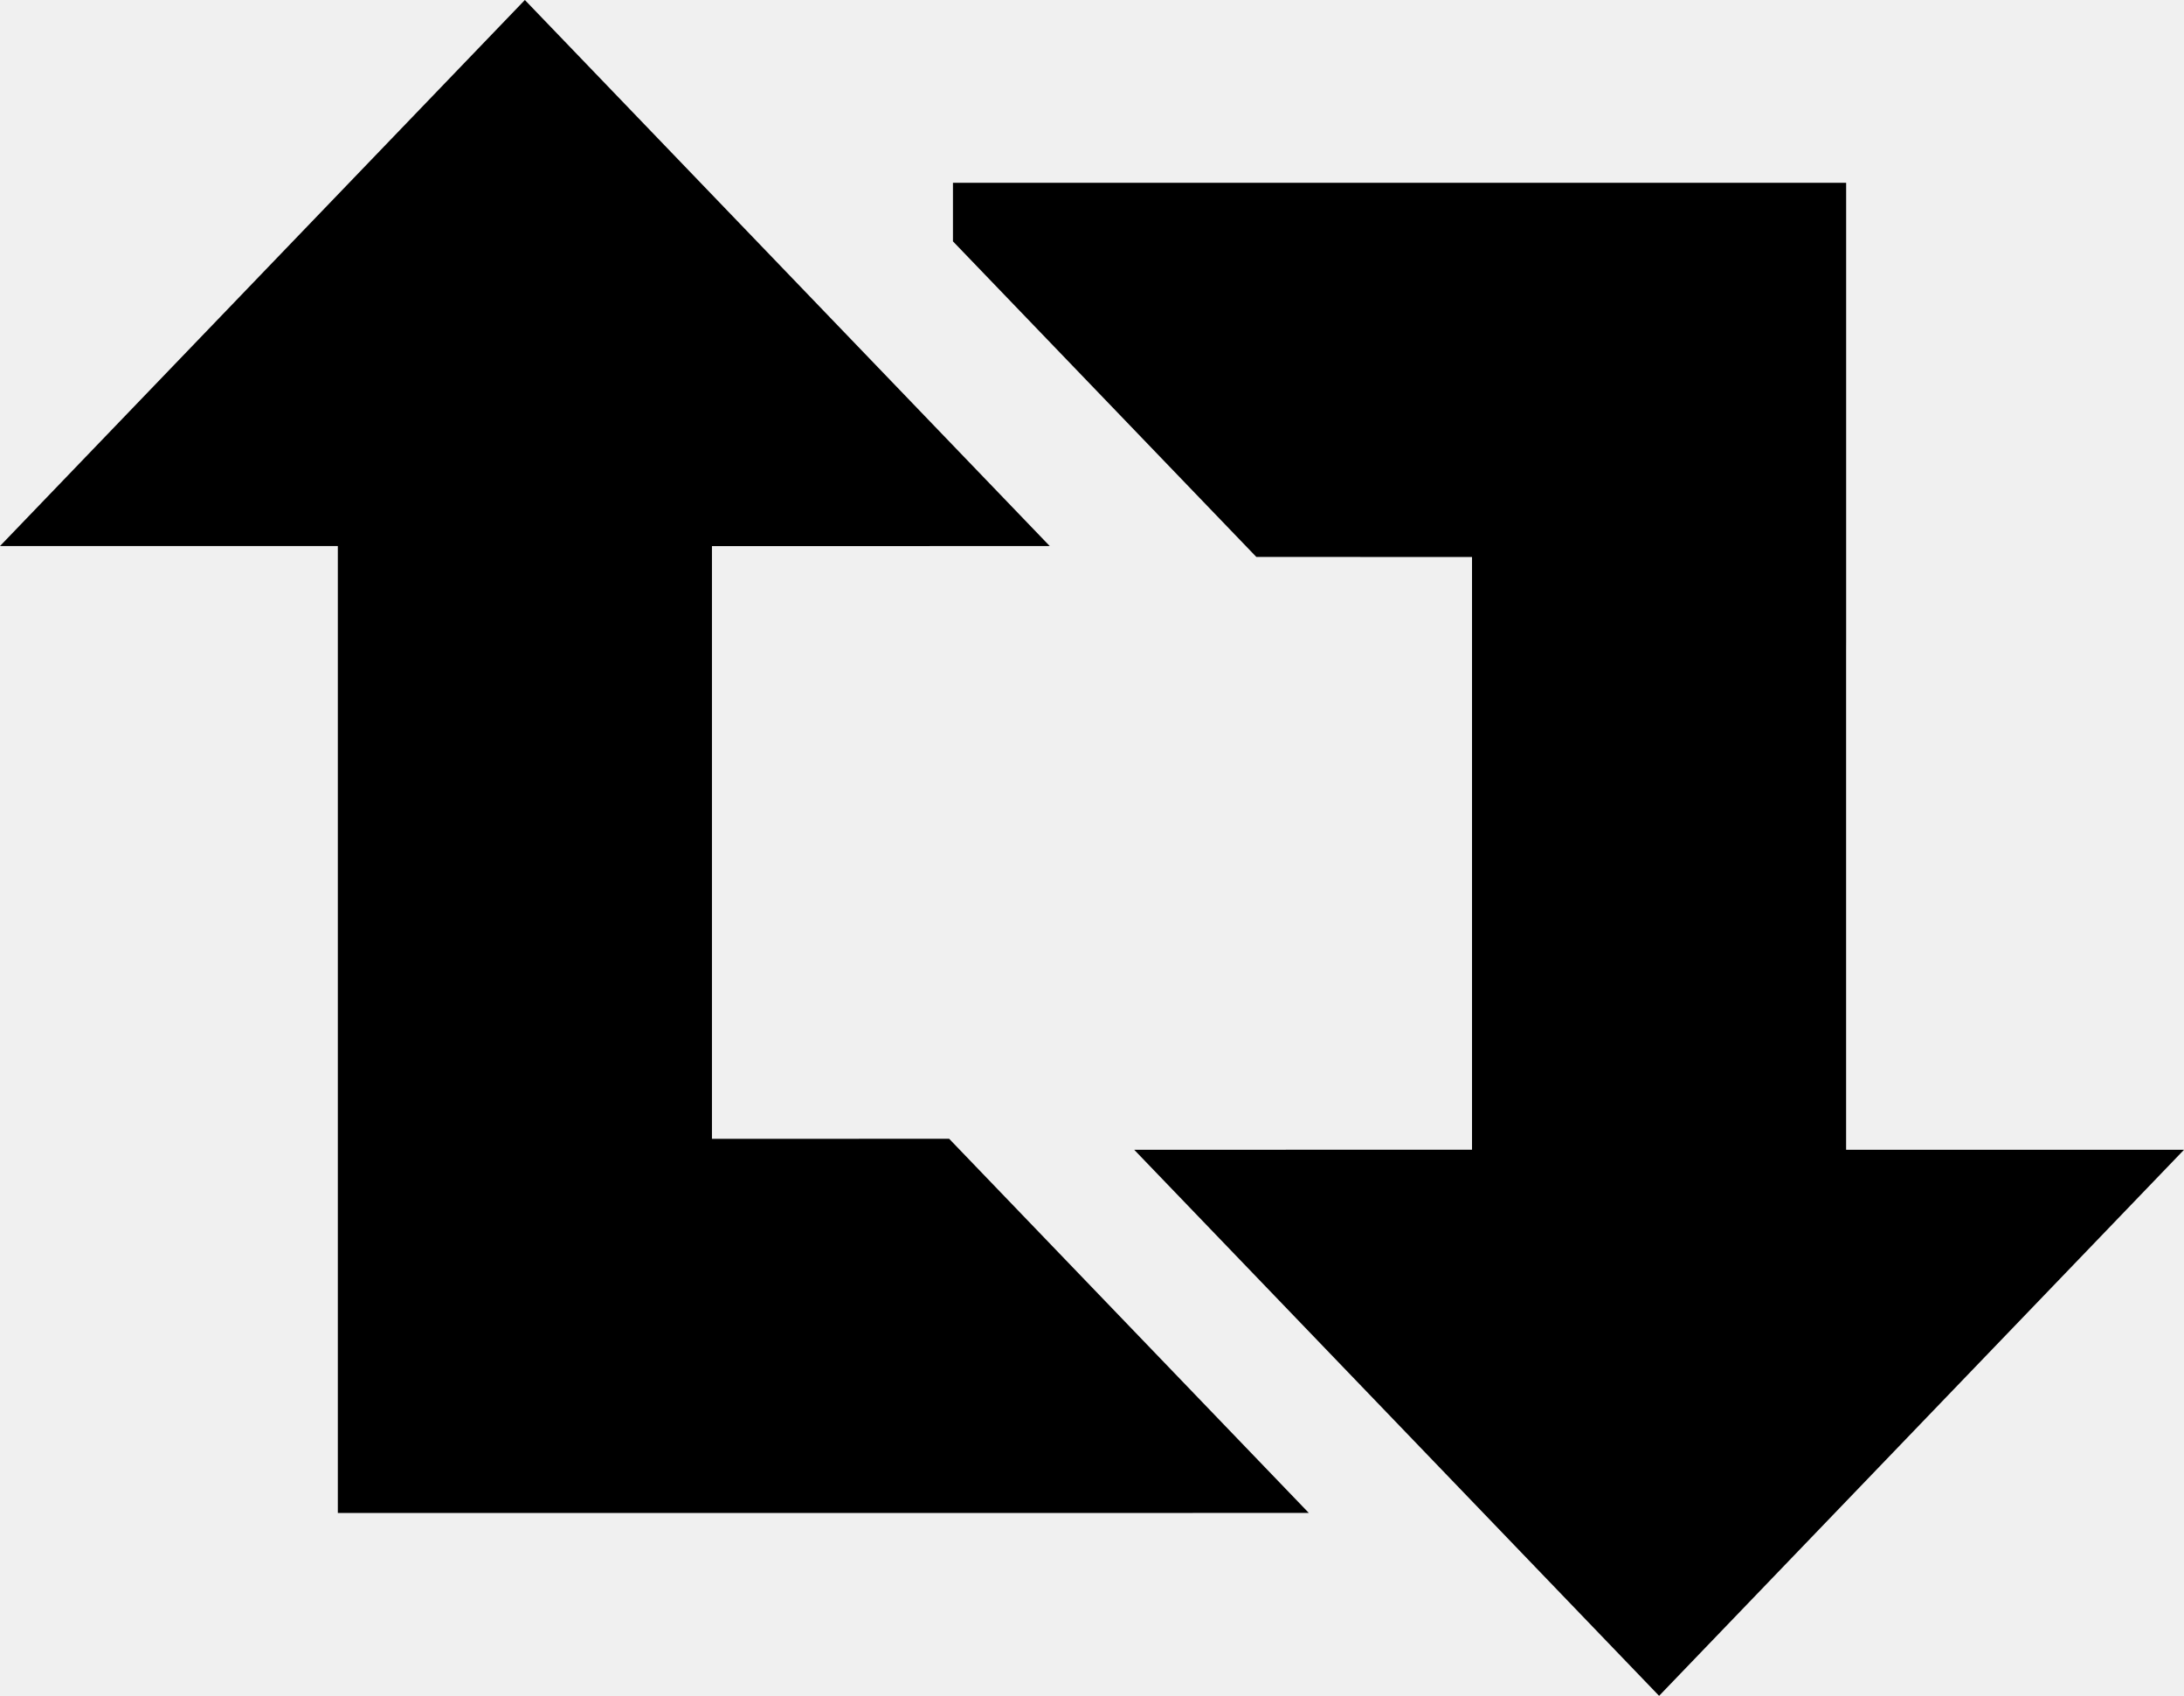
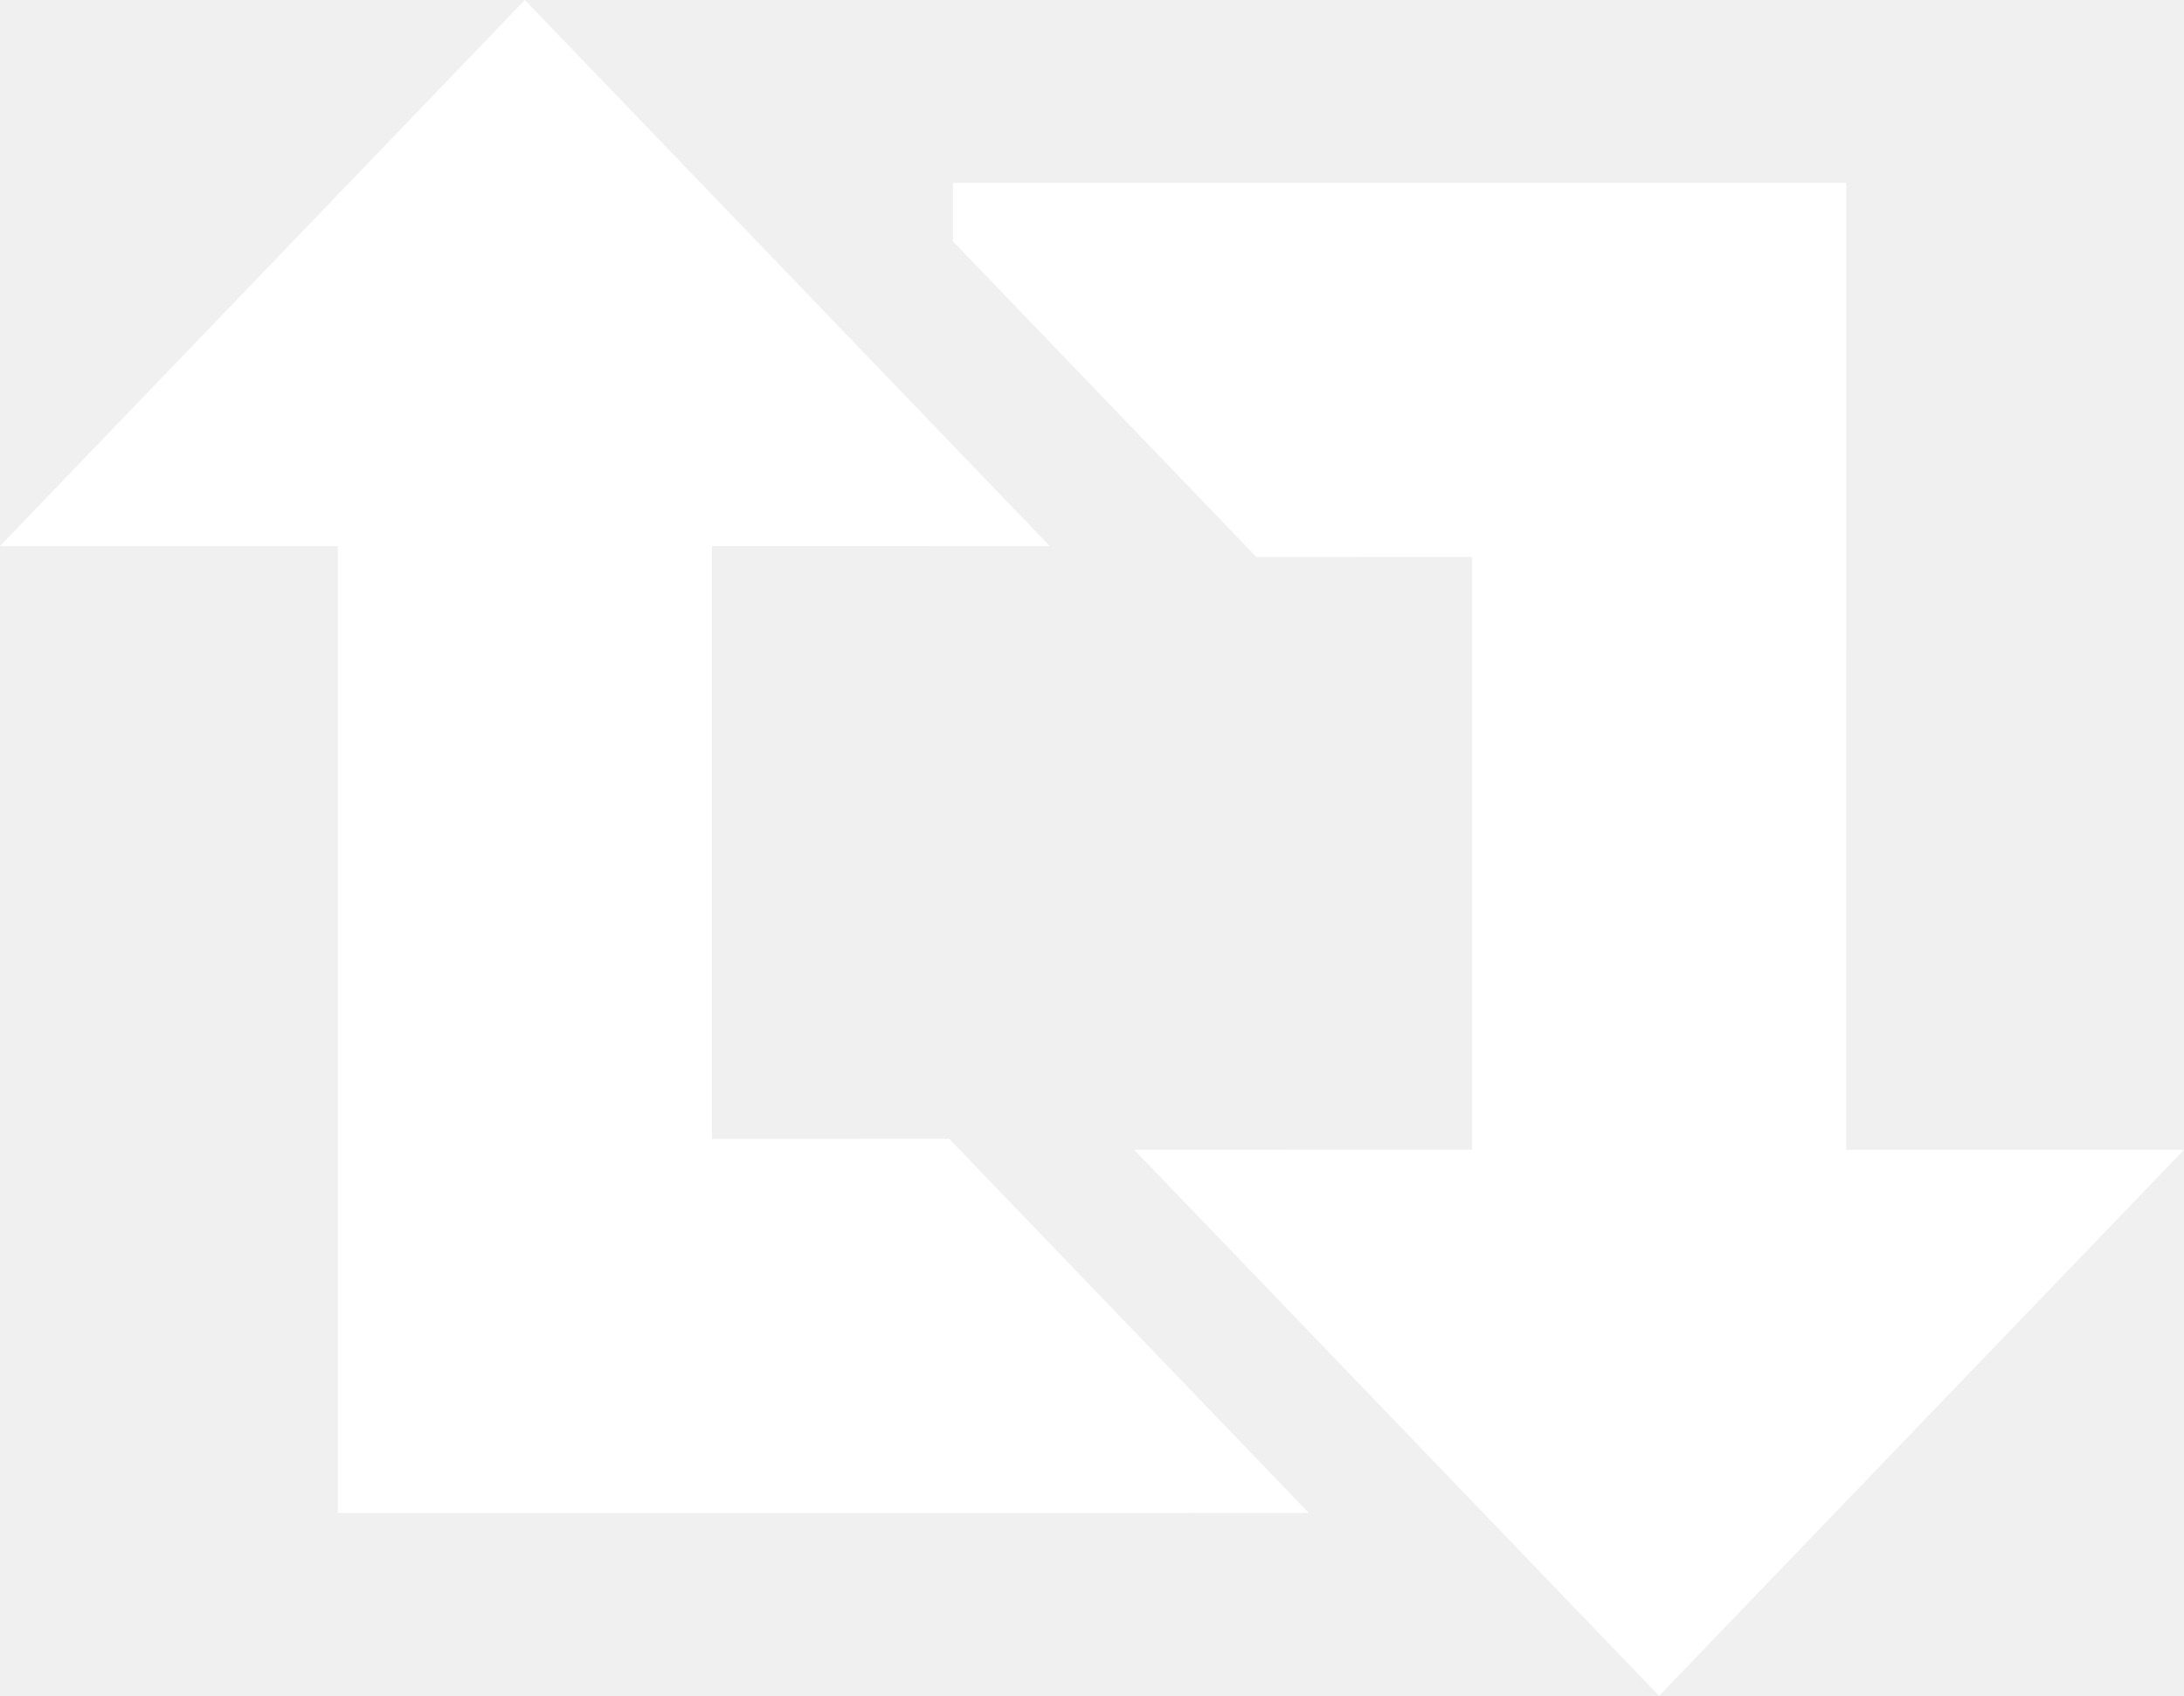
<svg xmlns="http://www.w3.org/2000/svg" version="1.1" id="Layer_1" x="0px" y="0px" width="122.88px" height="95.395px" viewBox="0 0 122.88 95.395" enable-background="new 0 0 122.88 95.395" xml:space="preserve">
  <g>
-     <path fill-rule="evenodd" clip-rule="evenodd" d="M29.531,0L0,30.716l19.008,0.002V85.11h21.049v-0.002h14.305l0.413,0.002 l18.863-0.005L53.403,64.059l-13.346,0.002v-33.34l19.006-0.004L29.531,0L29.531,0z M93.347,95.395l29.533-30.717l-19.011-0.002 V36.645l0.002-0.533V10.284l-1.024-0.002H77.013l-23.396,0.002v3.293l17.071,17.754h5.795l0.535,0.002h5.803v33.34l-19.006,0.005 L93.347,95.395L93.347,95.395z" />
+     <path fill="#fff" fill-rule="evenodd" clip-rule="evenodd" d="M29.531,0L0,30.716l19.008,0.002V85.11h21.049v-0.002h14.305l0.413,0.002 l18.863-0.005L53.403,64.059l-13.346,0.002v-33.34l19.006-0.004L29.531,0L29.531,0z M93.347,95.395l29.533-30.717l-19.011-0.002 V36.645l0.002-0.533V10.284l-1.024-0.002H77.013l-23.396,0.002v3.293l17.071,17.754h5.795l0.535,0.002h5.803v33.34l-19.006,0.005 L93.347,95.395L93.347,95.395z" />
  </g>
</svg>
